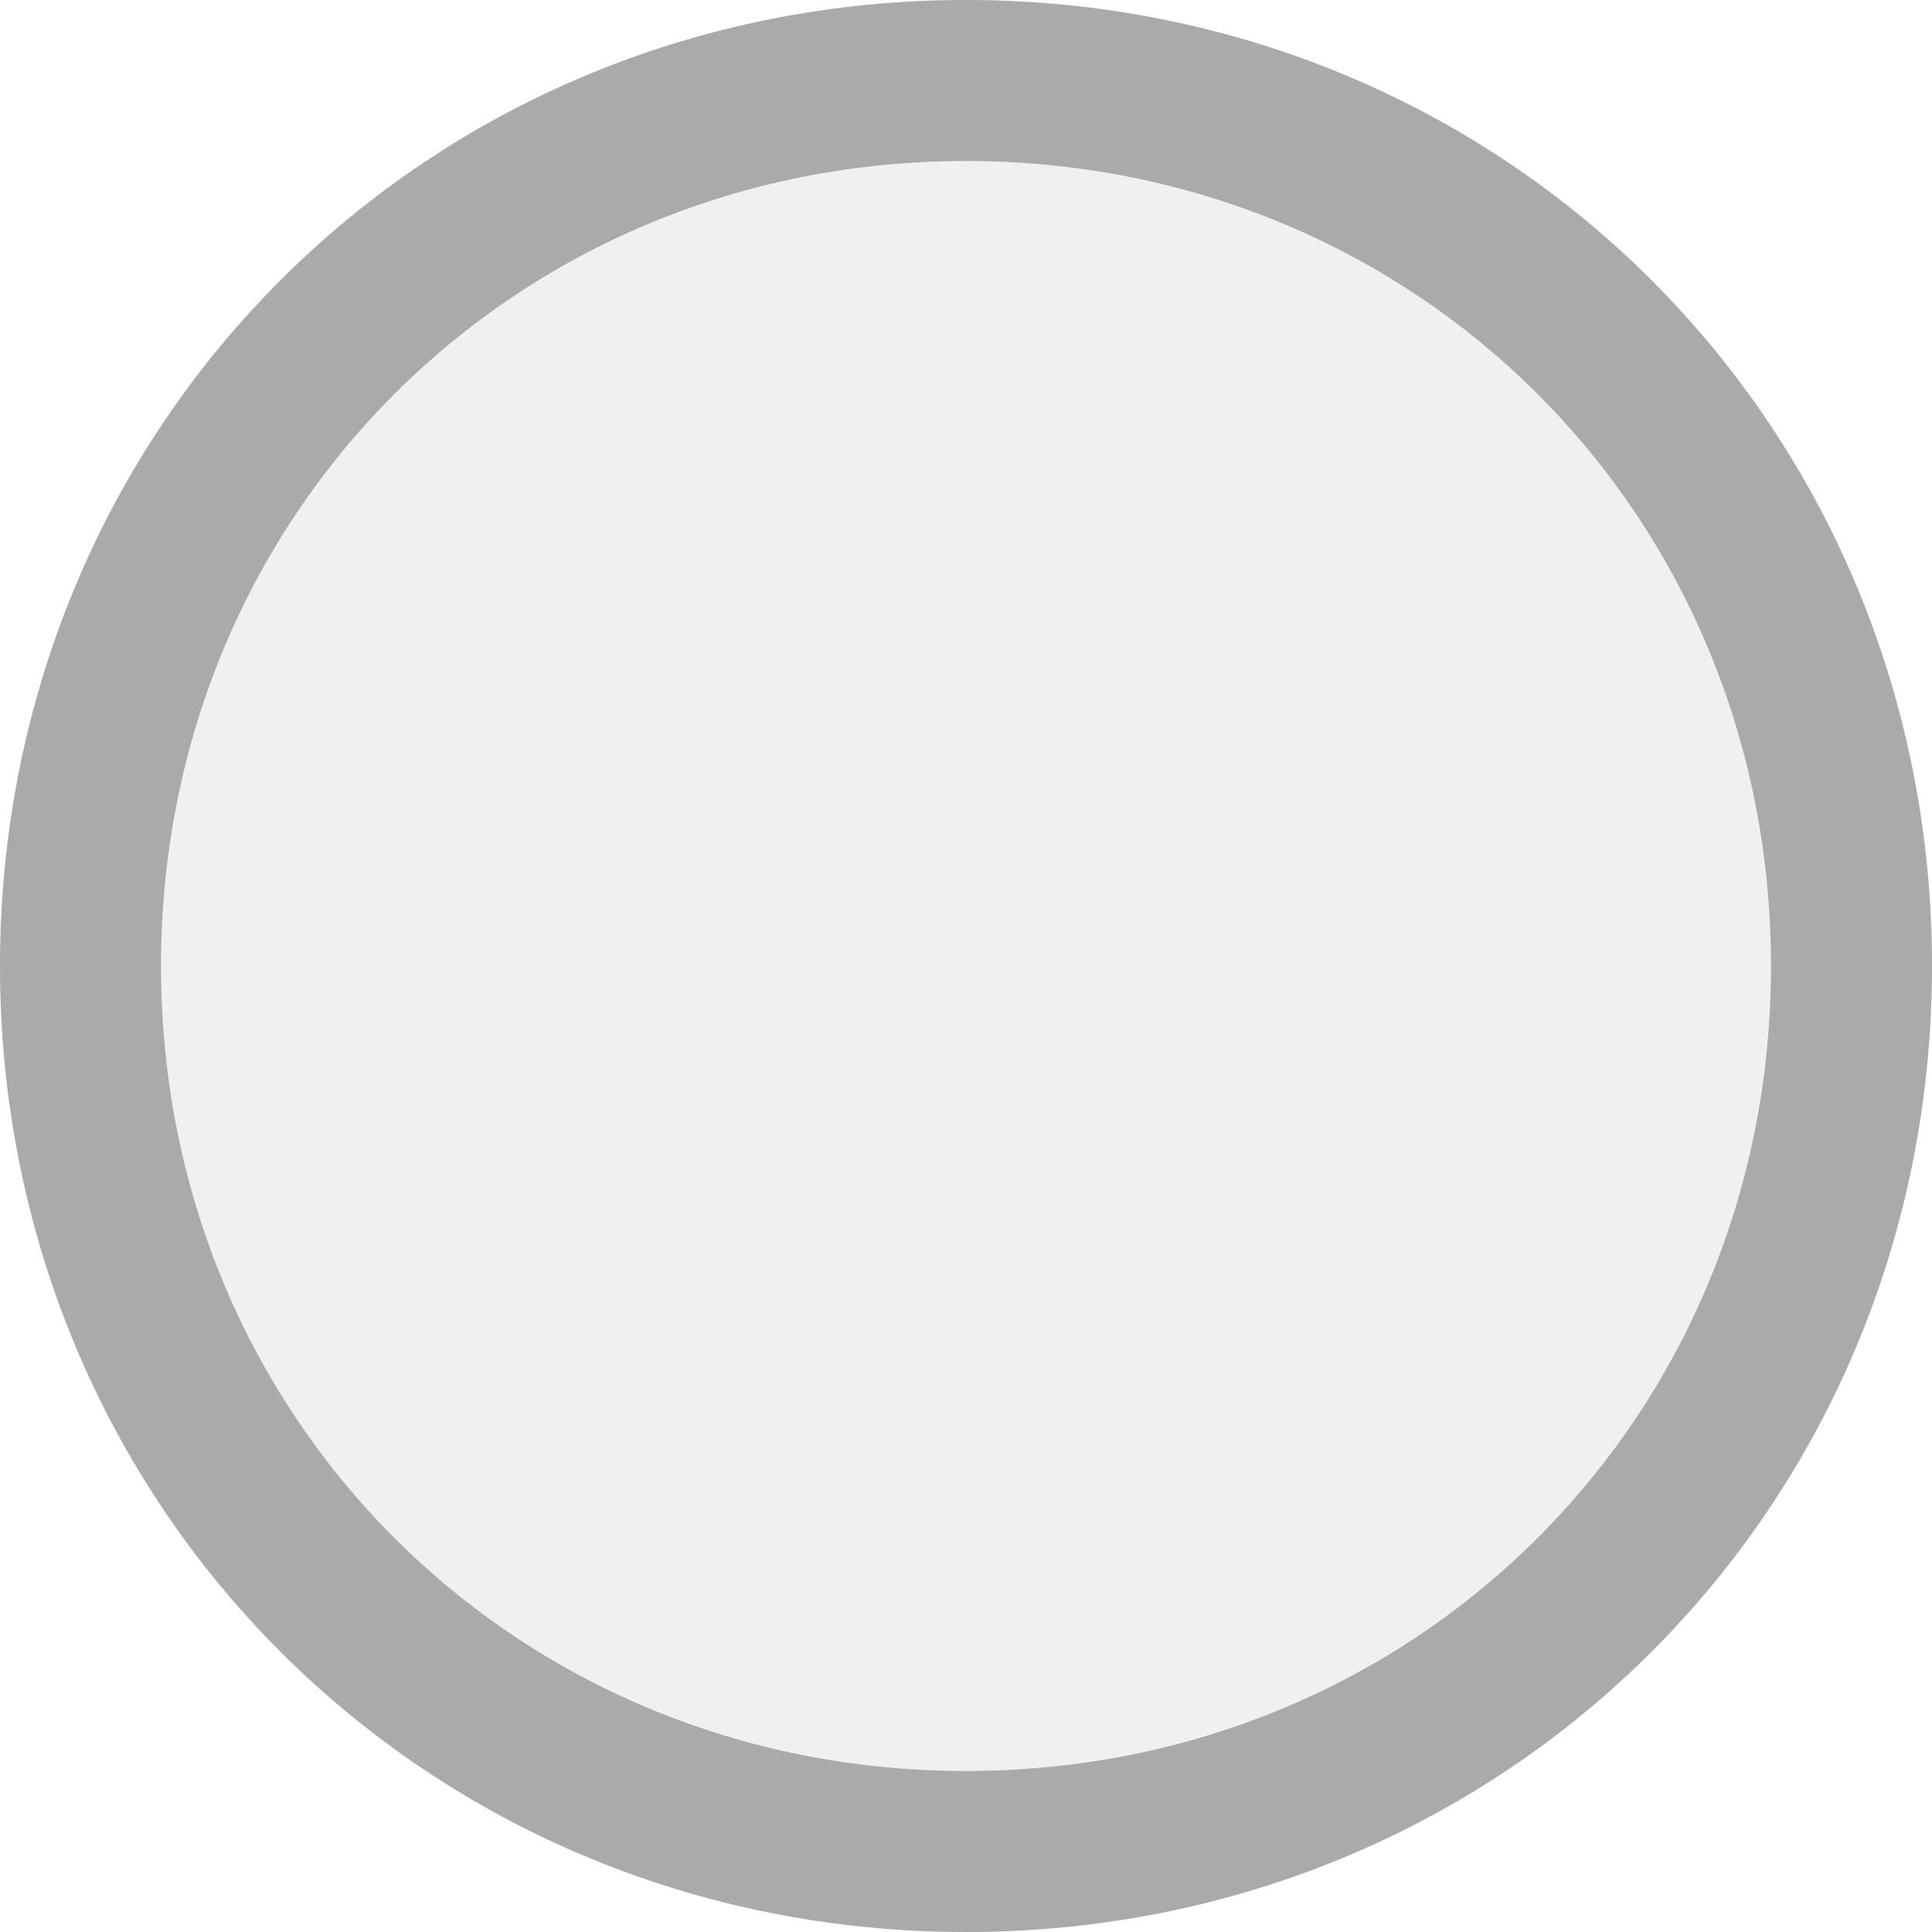
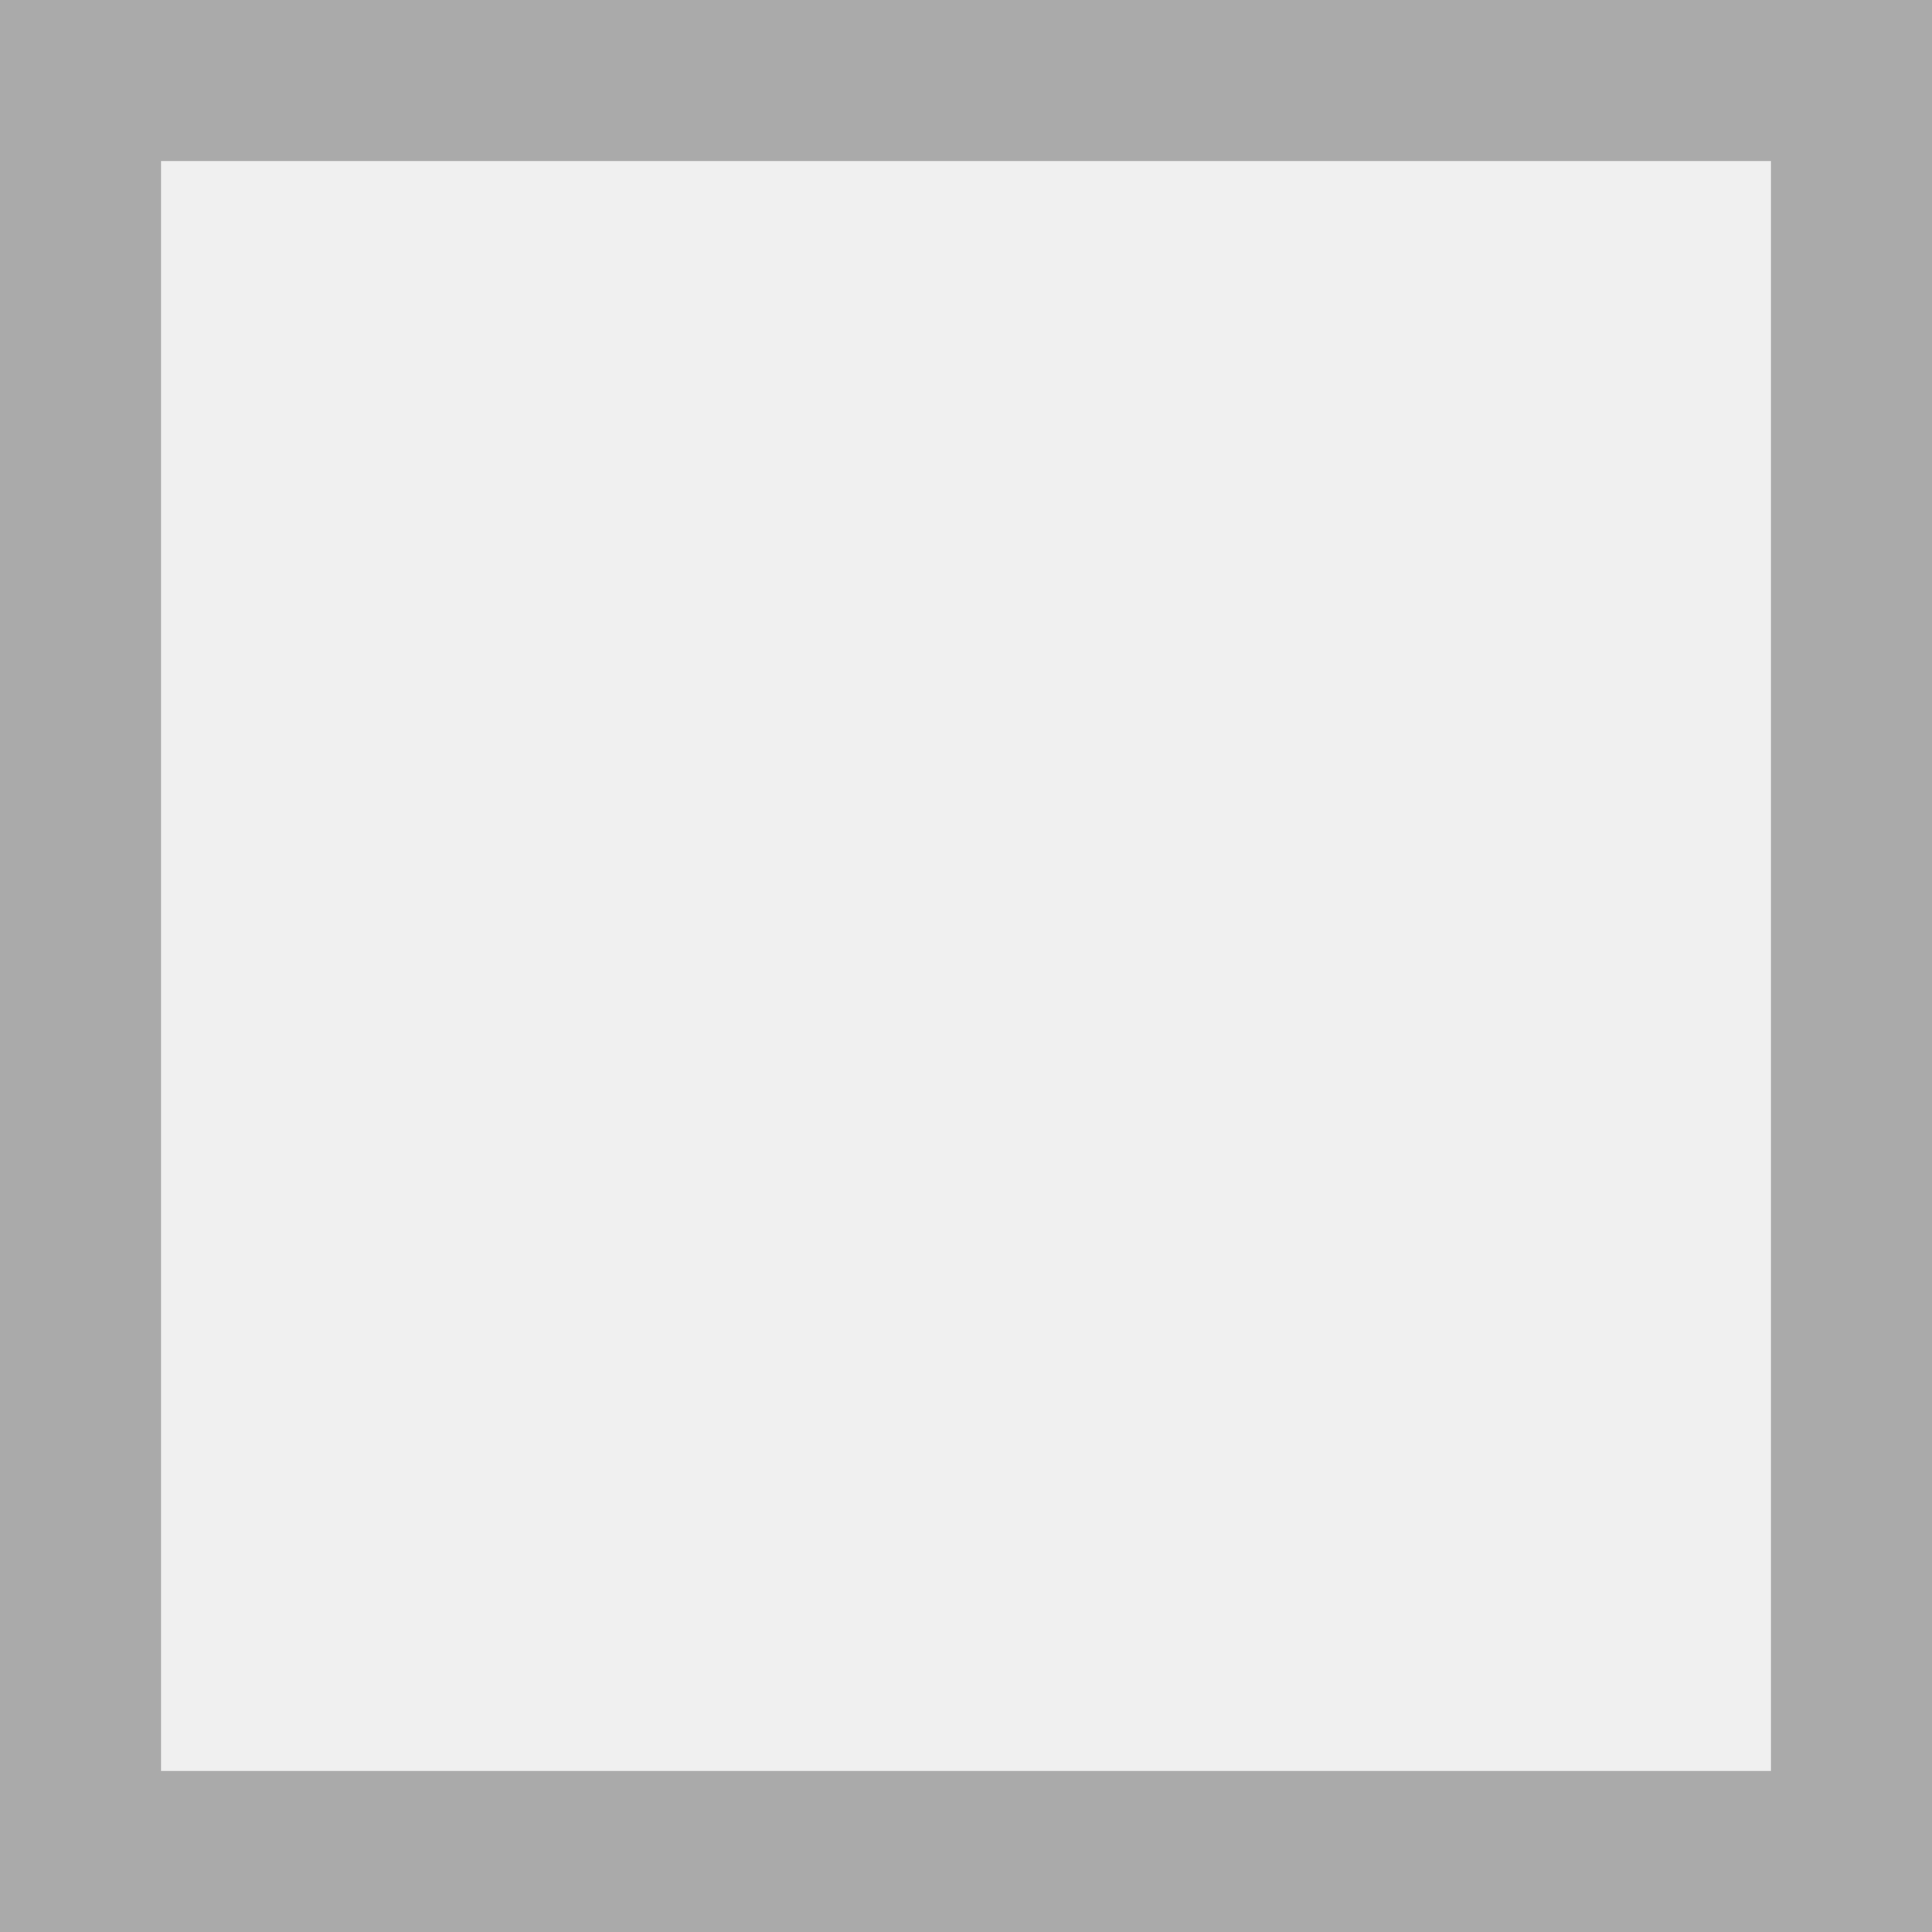
- <svg xmlns="http://www.w3.org/2000/svg" version="1.1" width="12px" height="12px" viewBox="470 1877  12 12">
-   <path d="M 476 1877  C 479.36 1877  482 1879.64  482 1883  C 482 1886.36  479.36 1889  476 1889  C 472.64 1889  470 1886.36  470 1883  C 470 1879.64  472.64 1877  476 1877  Z " fill-rule="nonzero" fill="#f0f0f0" stroke="none" />
-   <path d="M 476 1877.5  C 479.08 1877.5  481.5 1879.92  481.5 1883  C 481.5 1886.08  479.08 1888.5  476 1888.5  C 472.92 1888.5  470.5 1886.08  470.5 1883  C 470.5 1879.92  472.92 1877.5  476 1877.5  Z " stroke-width="1" stroke="#aaaaaa" fill="none" />
+ <svg xmlns="http://www.w3.org/2000/svg" version="1.1" width="12px" height="12px" viewBox="923 1762  12 12">
+   <path d="M 923.5 1762.5  L 934.5 1762.5  L 934.5 1773.5  L 923.5 1773.5  L 923.5 1762.5  Z " fill-rule="nonzero" fill="#f0f0f0" stroke="none" />
+   <path d="M 923.5 1762.5  L 934.5 1762.5  L 934.5 1773.5  L 923.5 1773.5  L 923.5 1762.5  Z " stroke-width="1" stroke="#aaaaaa" fill="none" />
</svg>
